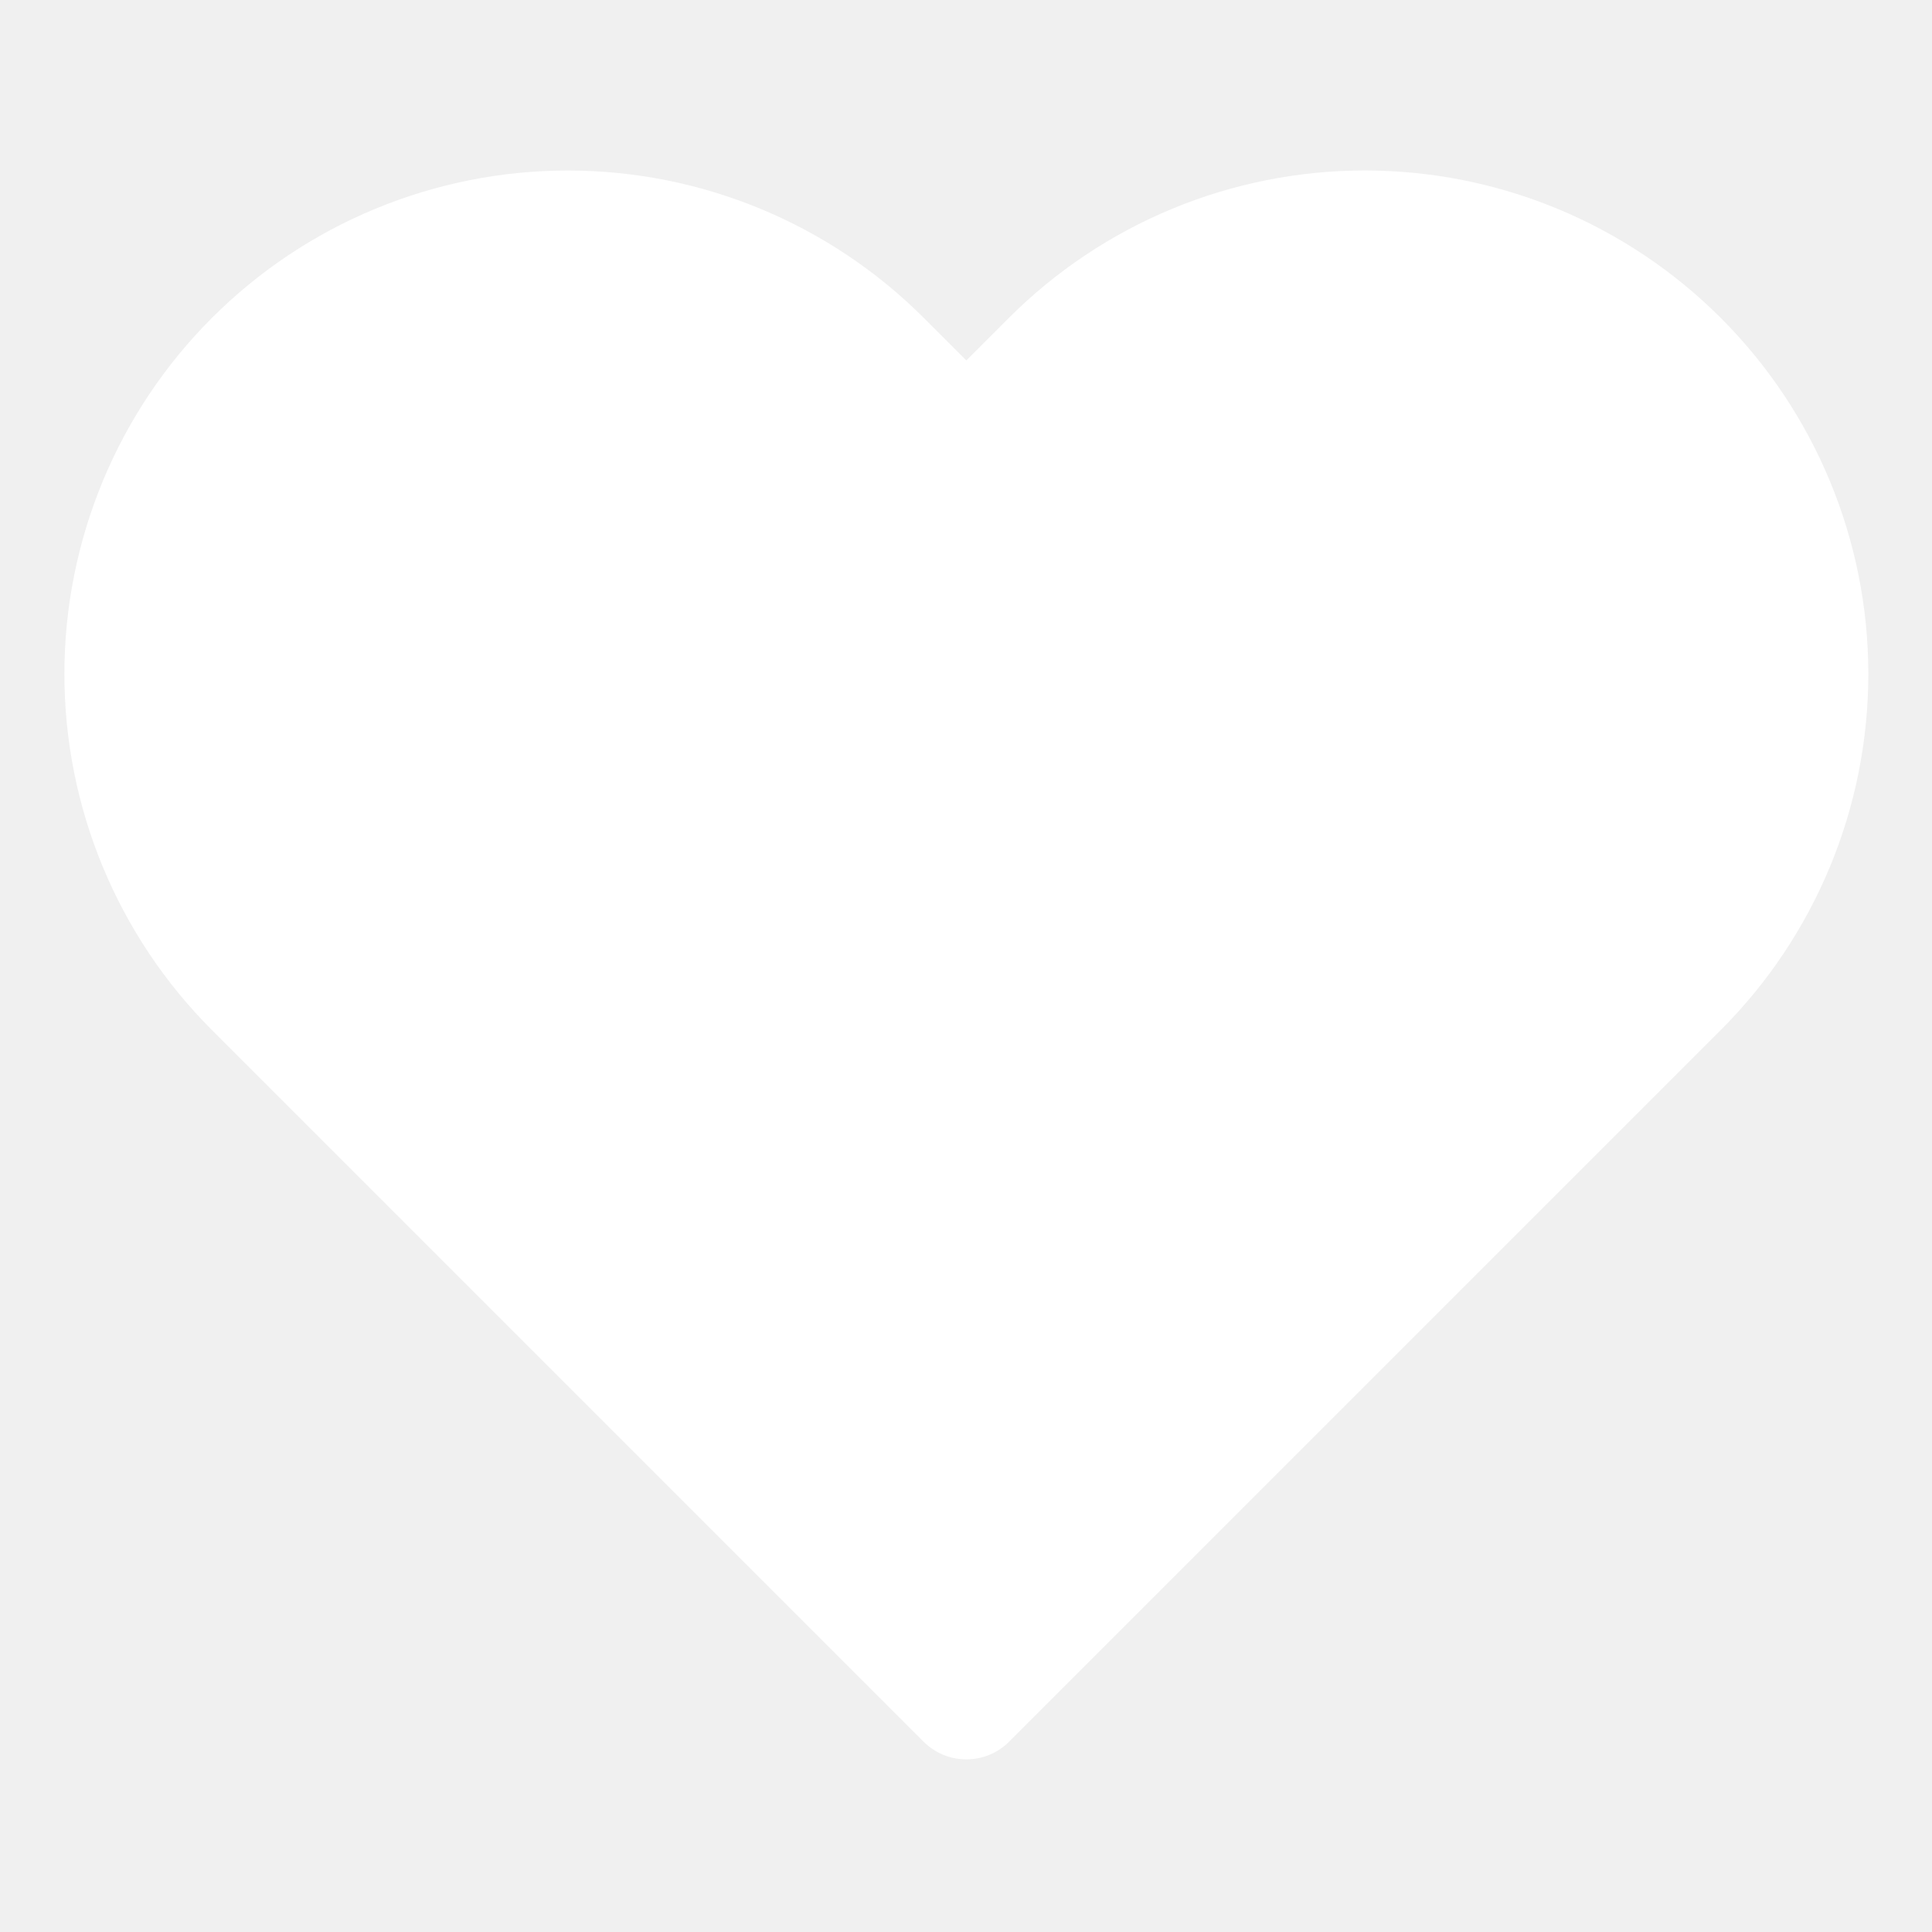
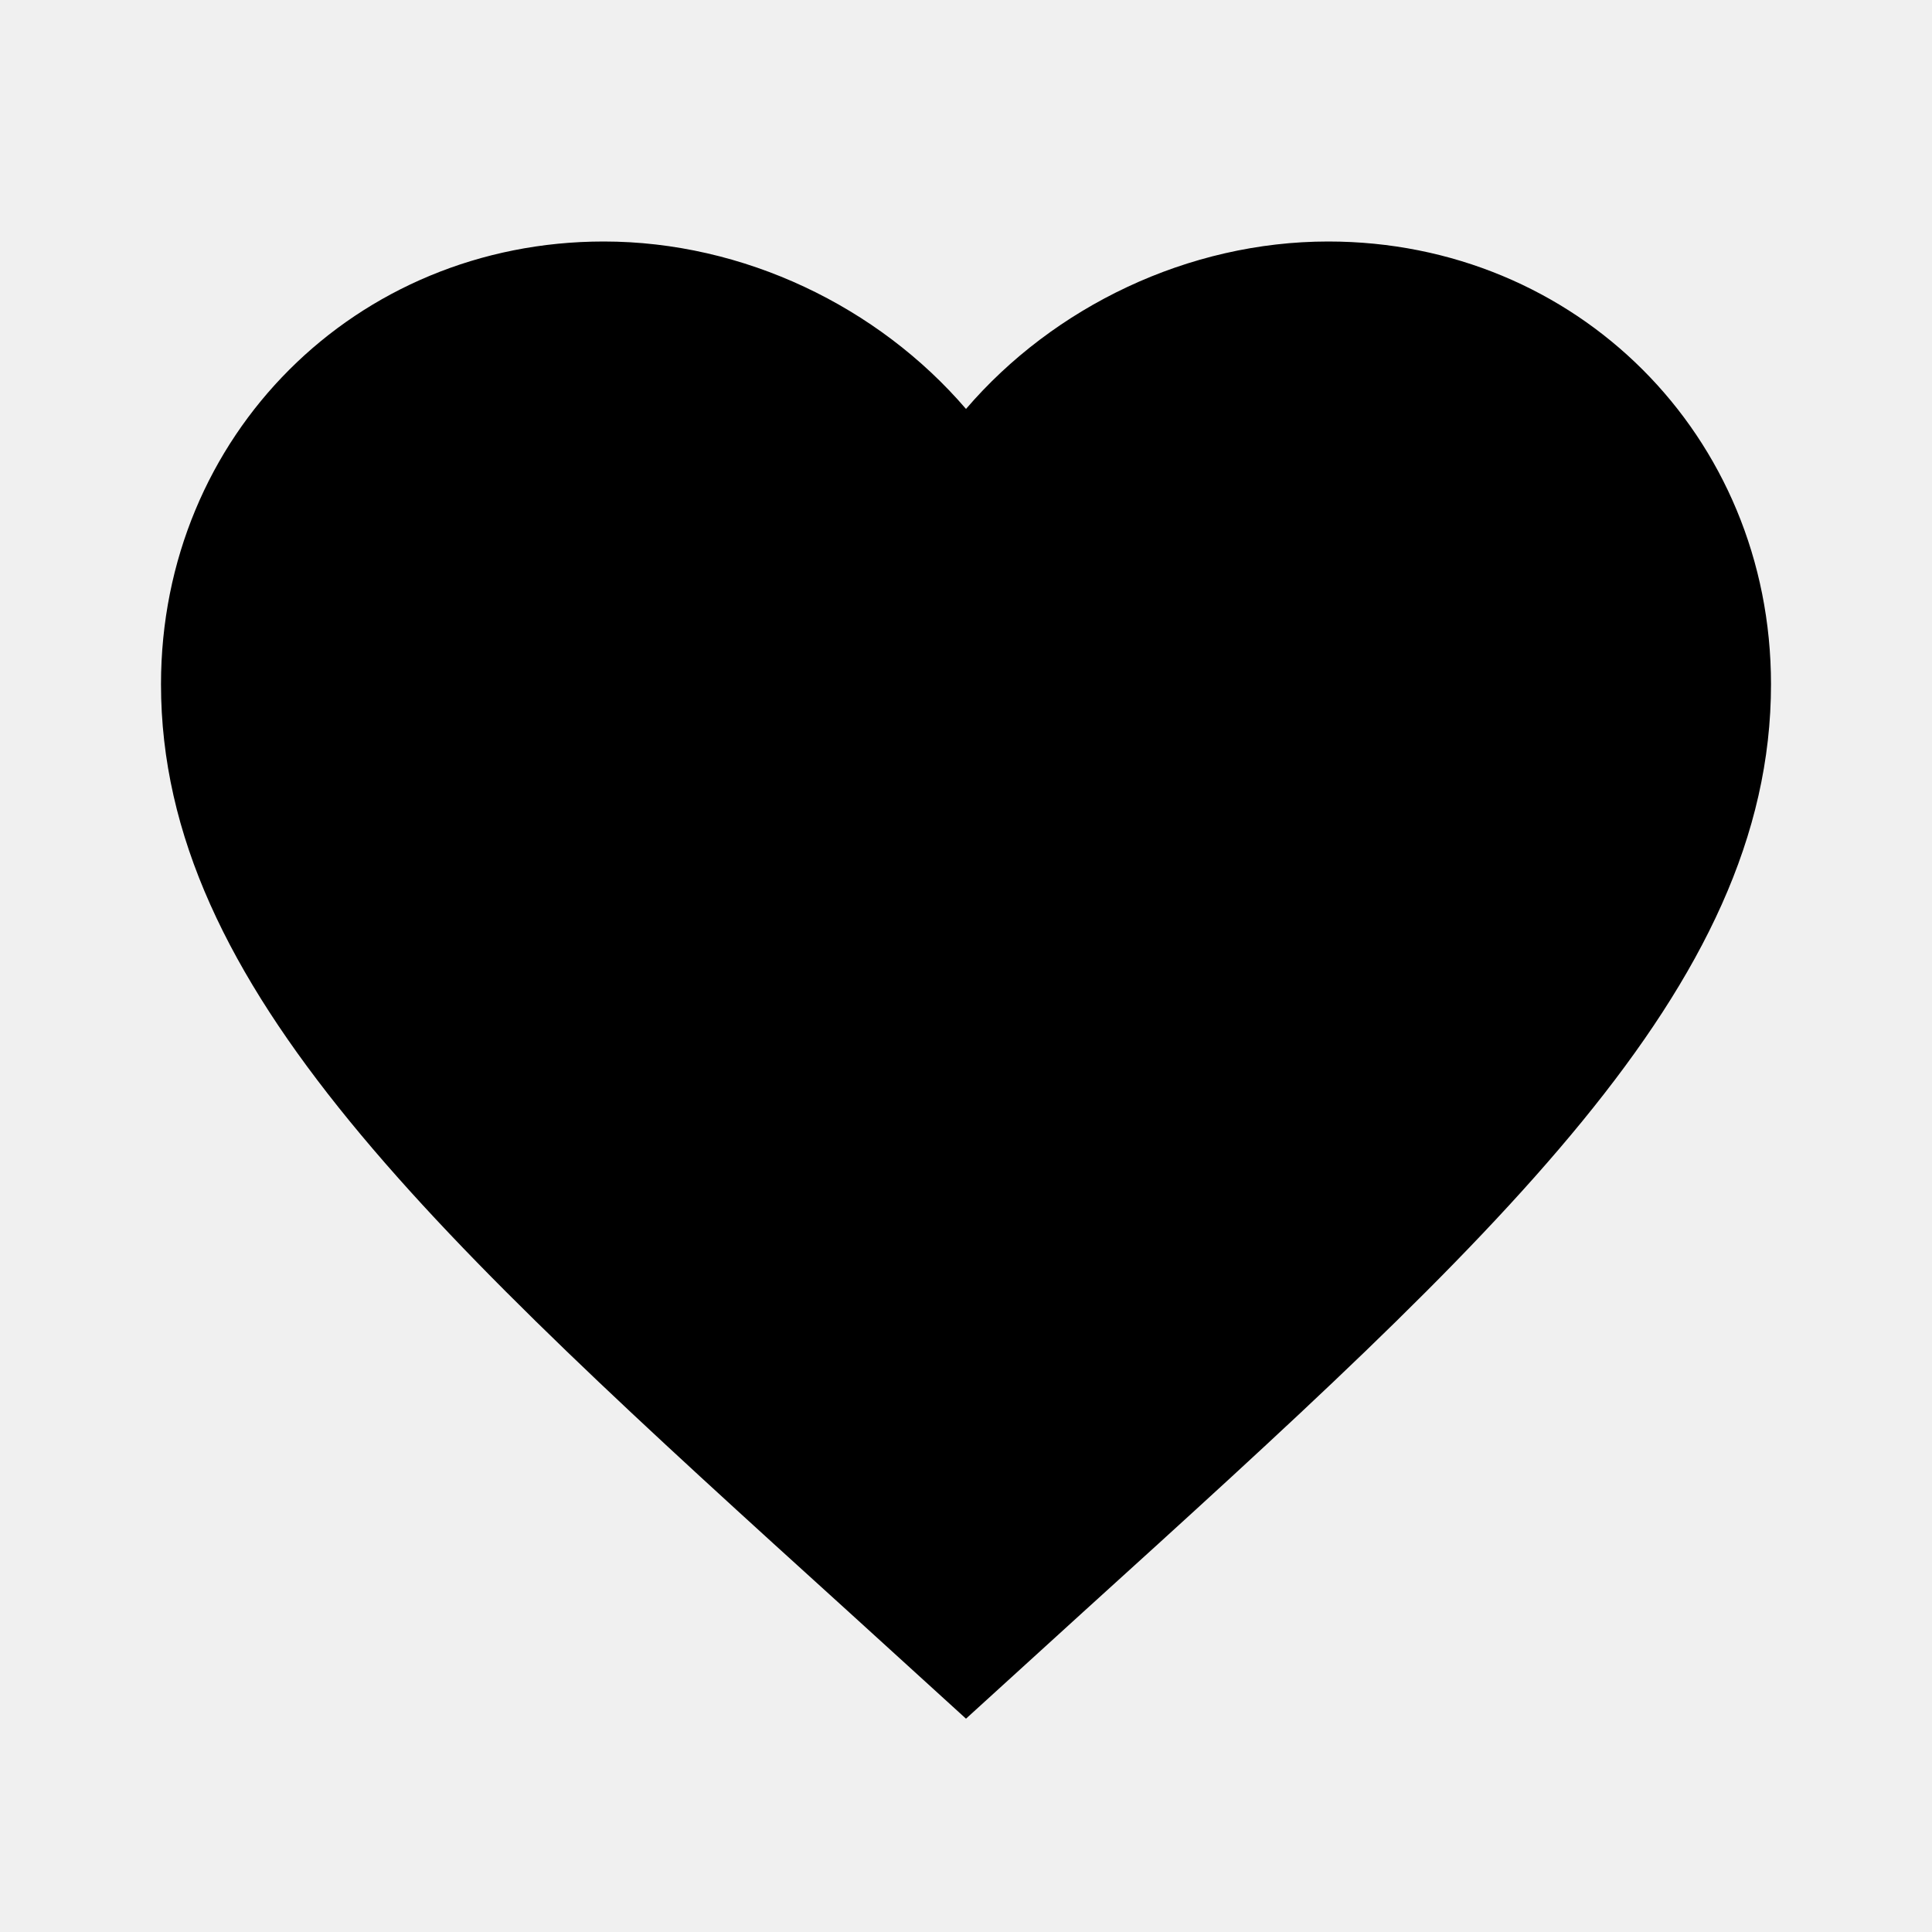
- <svg xmlns="http://www.w3.org/2000/svg" width="510" height="510" viewBox="0 0 510 510" fill="none">
-   <path d="M256 109V118L332 62L416 82L465 118L478 218L256 456V447L34 209L47 109L96 73L180 53L256 109Z" fill="white" />
-   <path d="M461.191 177.914C461.191 164.663 458.58 151.542 453.508 139.3C448.435 127.058 441.001 115.935 431.629 106.567L431.624 106.562C422.256 97.19 411.133 89.756 398.892 84.684C386.65 79.611 373.528 77 360.277 77C347.026 77 333.905 79.611 321.663 84.684C309.421 89.756 298.299 97.191 288.932 106.562L266.403 129.09C260.155 135.338 250.025 135.338 243.776 129.09L221.251 106.565C202.328 87.643 176.663 77.012 149.902 77.012C123.141 77.012 97.477 87.643 78.554 106.565C59.631 125.488 49 151.153 49 177.914C49 204.675 59.631 230.34 78.554 249.263L255.09 425.799L431.629 249.26C441.001 239.892 448.435 228.77 453.508 216.528C458.58 204.287 461.191 191.165 461.191 177.914ZM493.191 177.914C493.191 195.369 489.752 212.652 483.07 228.777C476.389 244.901 466.597 259.55 454.253 271.889L454.254 271.89L266.403 459.74C260.155 465.988 250.025 465.988 243.776 459.74L55.926 271.89C31.002 246.966 17 213.162 17 177.914C17 142.666 31.002 108.862 55.926 83.938C80.85 59.014 114.654 45.012 149.902 45.012C185.15 45.012 218.955 59.014 243.879 83.938L255.09 95.148L266.301 83.938C278.64 71.594 293.29 61.801 309.414 55.12C325.539 48.439 342.823 45 360.277 45C377.732 45 395.016 48.439 411.141 55.12C427.263 61.8 441.912 71.592 454.25 83.935C466.595 96.274 476.389 110.926 483.07 127.051C489.752 143.176 493.191 160.459 493.191 177.914Z" fill="white" />
+ <svg xmlns="http://www.w3.org/2000/svg" viewBox="0 0 24 24" fill="none">
+   <path d="M12 21.35L10.55 20.03C5.4 15.36 2 12.27 2 8.5C2 5.41 4.42 3 7.5 3C9.24 3 10.91 3.81 12 5.08C13.09 3.81 14.76 3 16.5 3C19.58 3 22 5.41 22 8.5C22 12.27 18.6 15.36 13.45 20.03L12 21.35Z" fill="currentColor" />
</svg>
